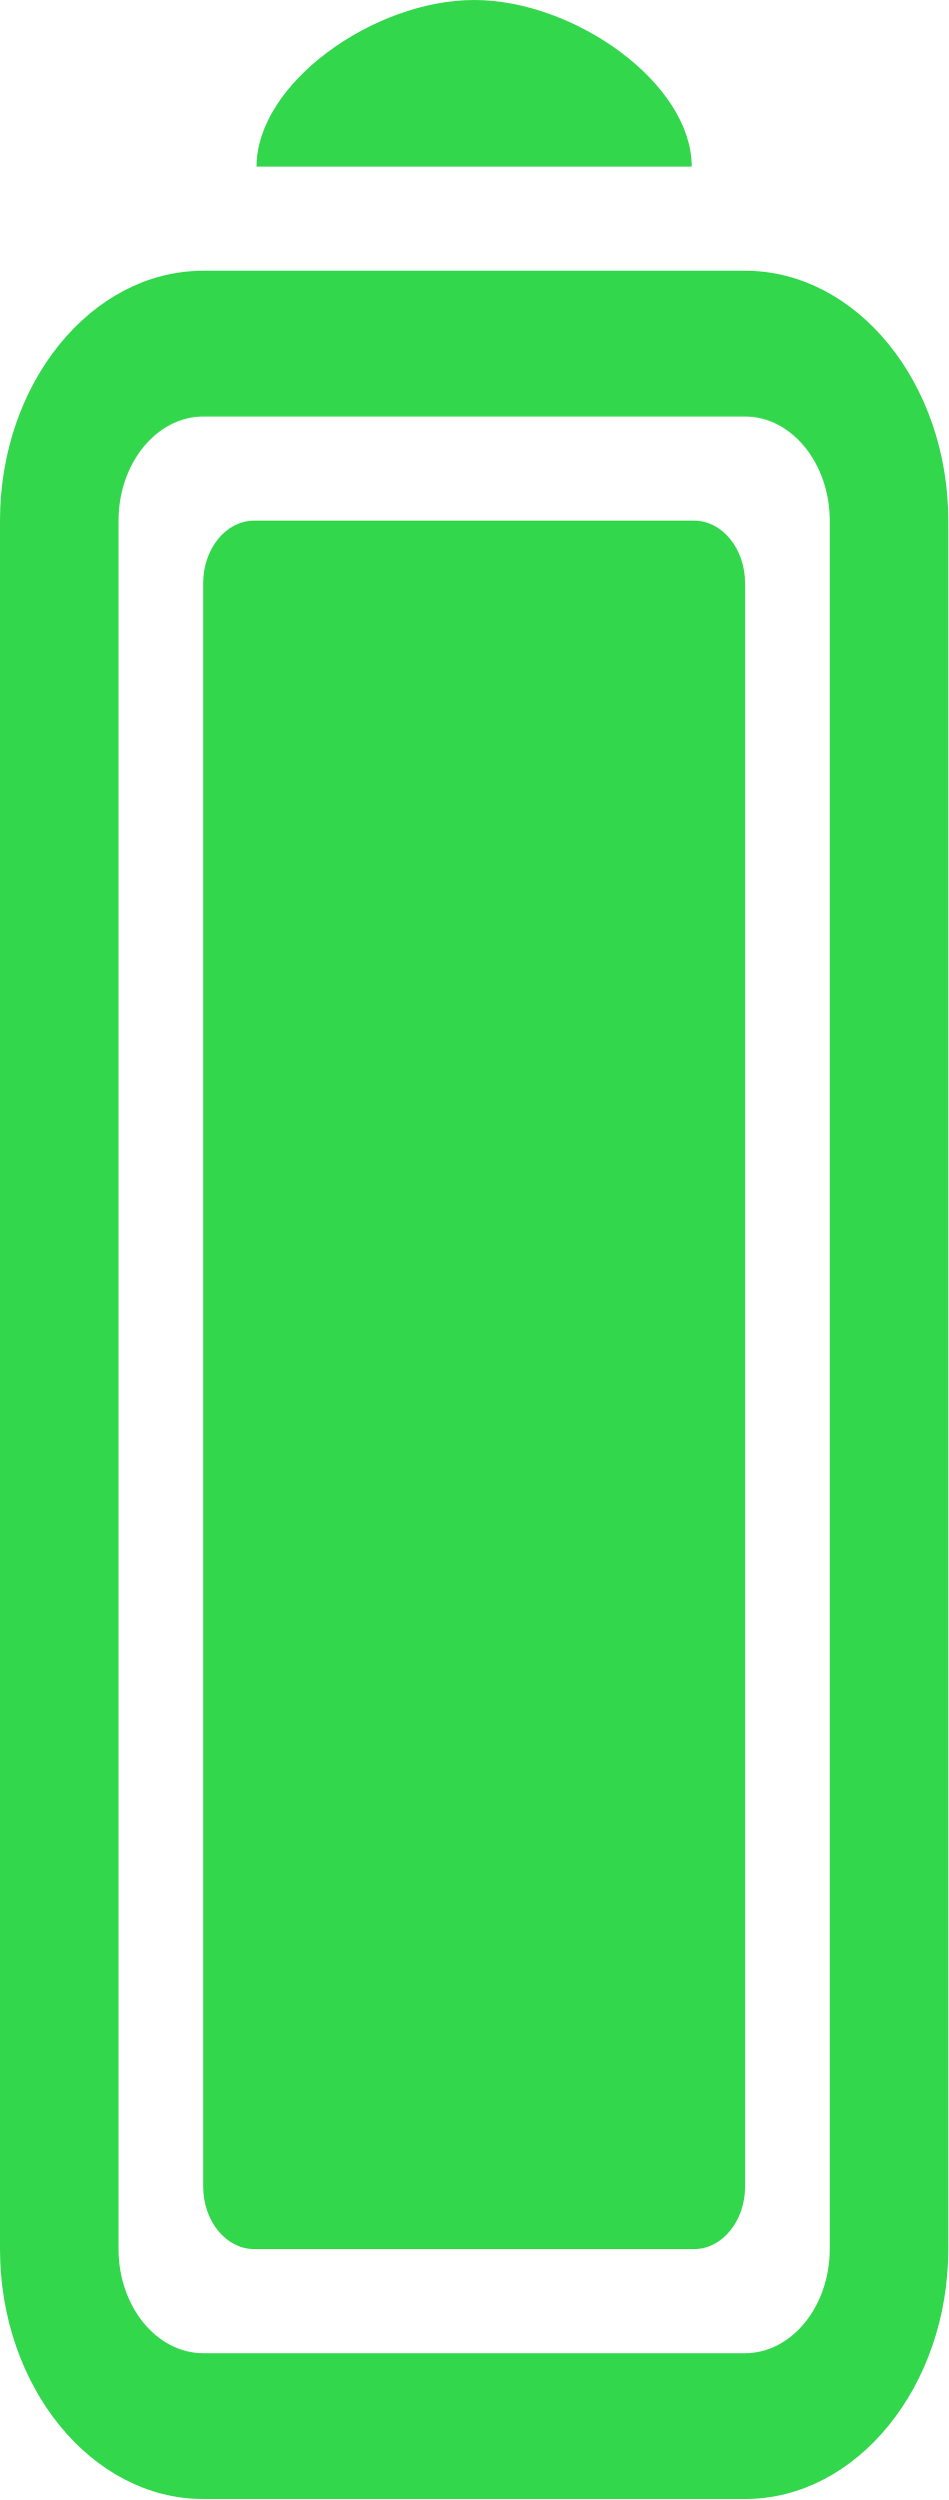
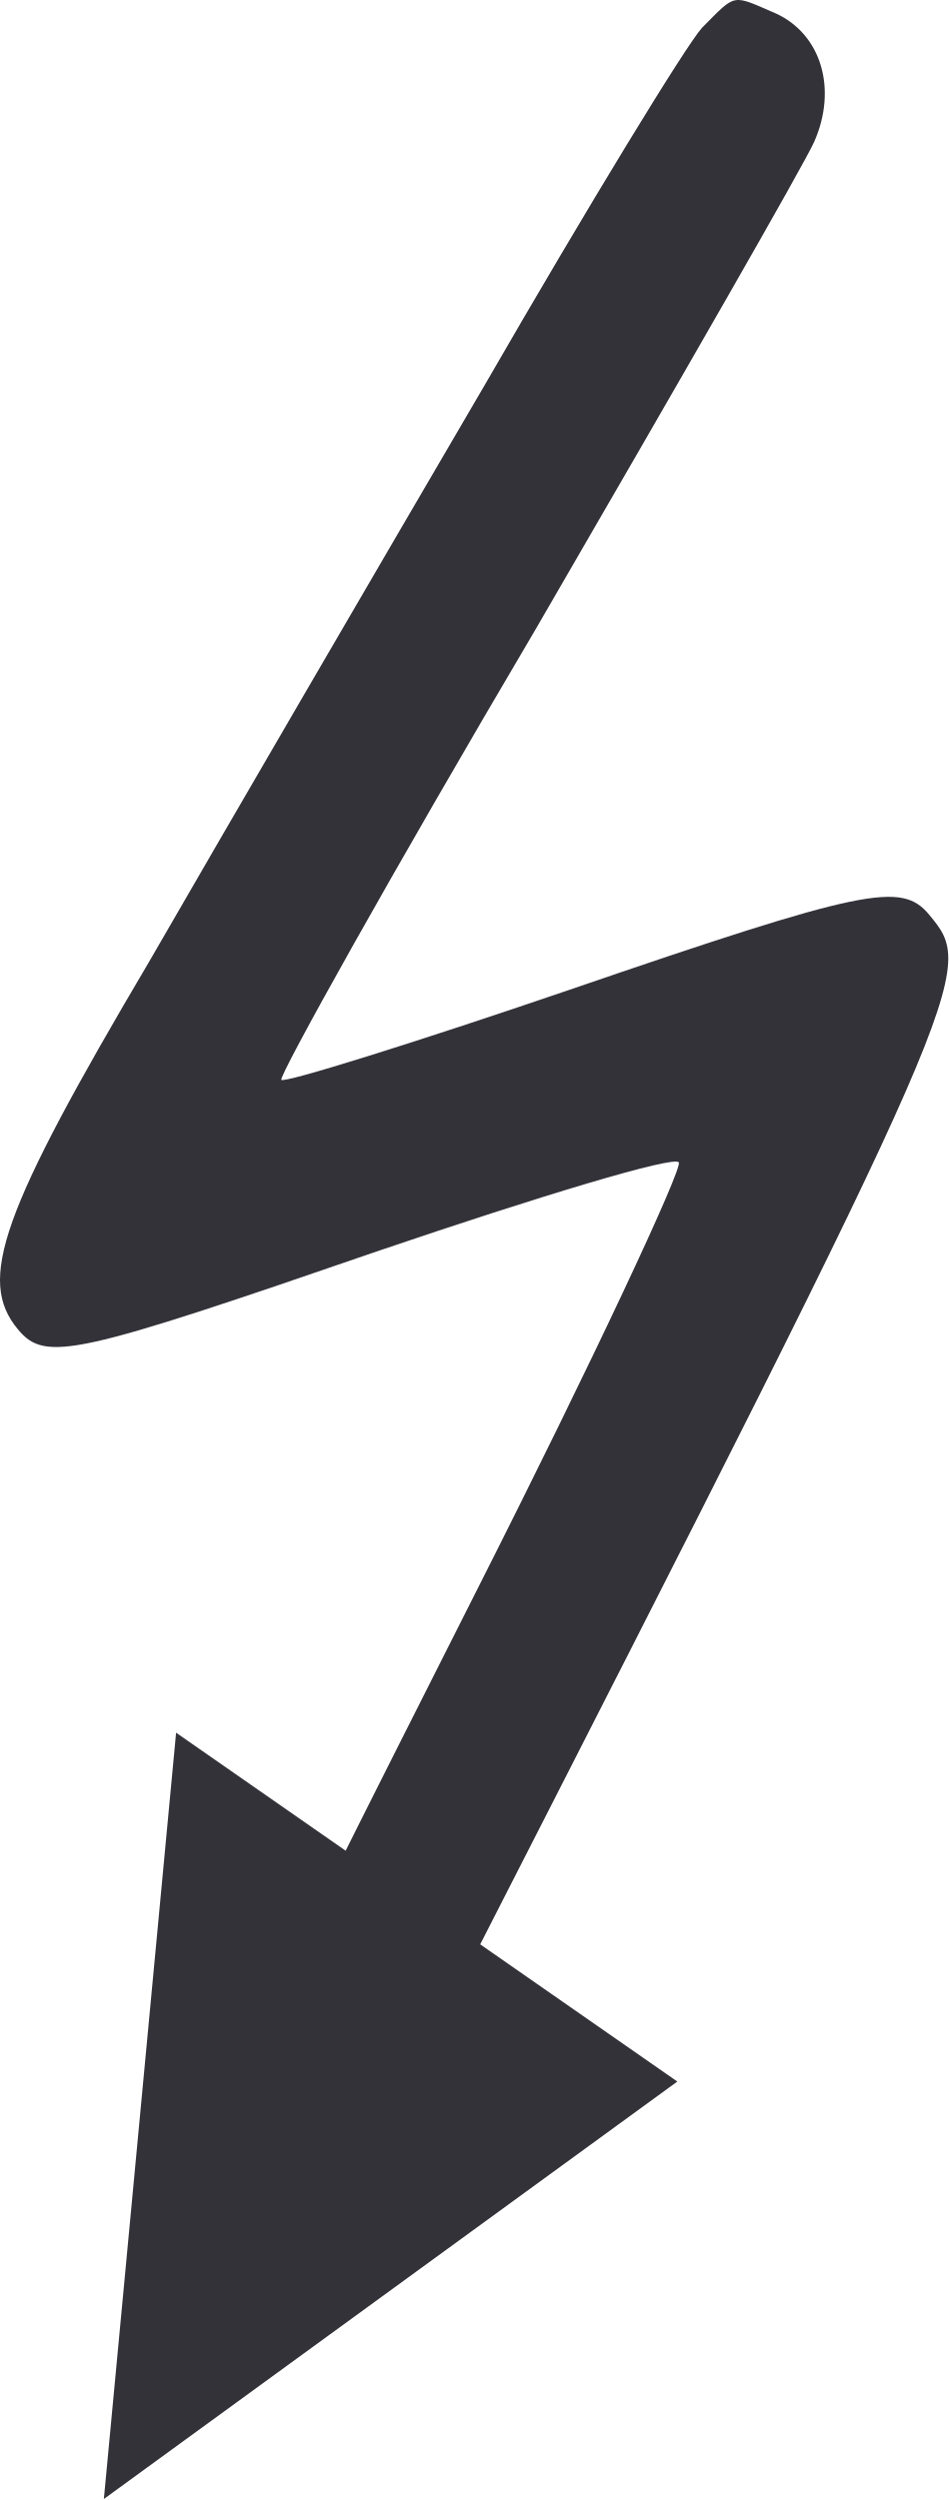
<svg xmlns="http://www.w3.org/2000/svg" width="55" height="145" viewBox="0 0 55 145" fill="none">
-   <path d="M0 30.208L0 130.5C0 138.475 5.304 145 11.786 145H43.214C49.696 145 55 138.475 55 130.5L55 30.208C55 22.233 49.696 15.708 43.214 15.708H11.786C5.304 15.708 0 22.233 0 30.208ZM43.214 24.167C45.915 24.167 48.125 26.885 48.125 30.208L48.125 130.5C48.125 133.823 45.915 136.542 43.214 136.542H11.786C9.085 136.542 6.875 133.823 6.875 130.5L6.875 30.208C6.875 26.885 9.085 24.167 11.786 24.167H43.214ZM14.88 9.667H40.12C40.12 4.833 33.319 -4.76837e-06 27.5 -4.76837e-06C21.681 -4.76837e-06 14.88 4.833 14.88 9.667V9.667Z" fill="#32D74B" />
-   <path d="M11.785 33.833L11.785 126.875C11.785 128.869 13.111 130.5 14.732 130.5H40.267C41.888 130.5 43.214 128.869 43.214 126.875V33.833C43.214 31.84 41.888 30.208 40.267 30.208H14.732C13.111 30.208 11.785 31.84 11.785 33.833Z" fill="#32D74B" />
+   <path d="M40.721 1.607C39.792 2.627 34.134 11.901 28.139 22.297C22.06 32.692 13.278 47.776 8.634 55.828C0.021 70.402 -1.33 74.275 1.034 77.128C2.639 79.065 4.327 78.657 22.06 72.542C31.348 69.382 39.116 67.038 39.37 67.446C39.623 67.752 34.388 78.963 27.633 92.314C13.025 121.258 13.278 120.749 13.954 123.195C14.629 125.845 17.331 127.577 19.442 126.762C20.371 126.456 23.664 120.953 26.873 114.736C56.595 56.541 56.595 56.337 53.893 53.076C52.289 51.139 50.178 51.547 32.952 57.458C24.002 60.516 16.487 62.86 16.318 62.656C16.149 62.452 22.735 50.63 31.095 36.463C39.37 22.195 46.631 9.557 47.222 8.232C48.573 5.175 47.645 2.015 45.027 0.792C42.409 -0.329 42.747 -0.431 40.721 1.607Z" fill="#333239" />
+   <path d="M6.024 145.001L39.286 120.778L10.214 100.537L6.024 145.001Z" fill="#333239" />
</svg>
